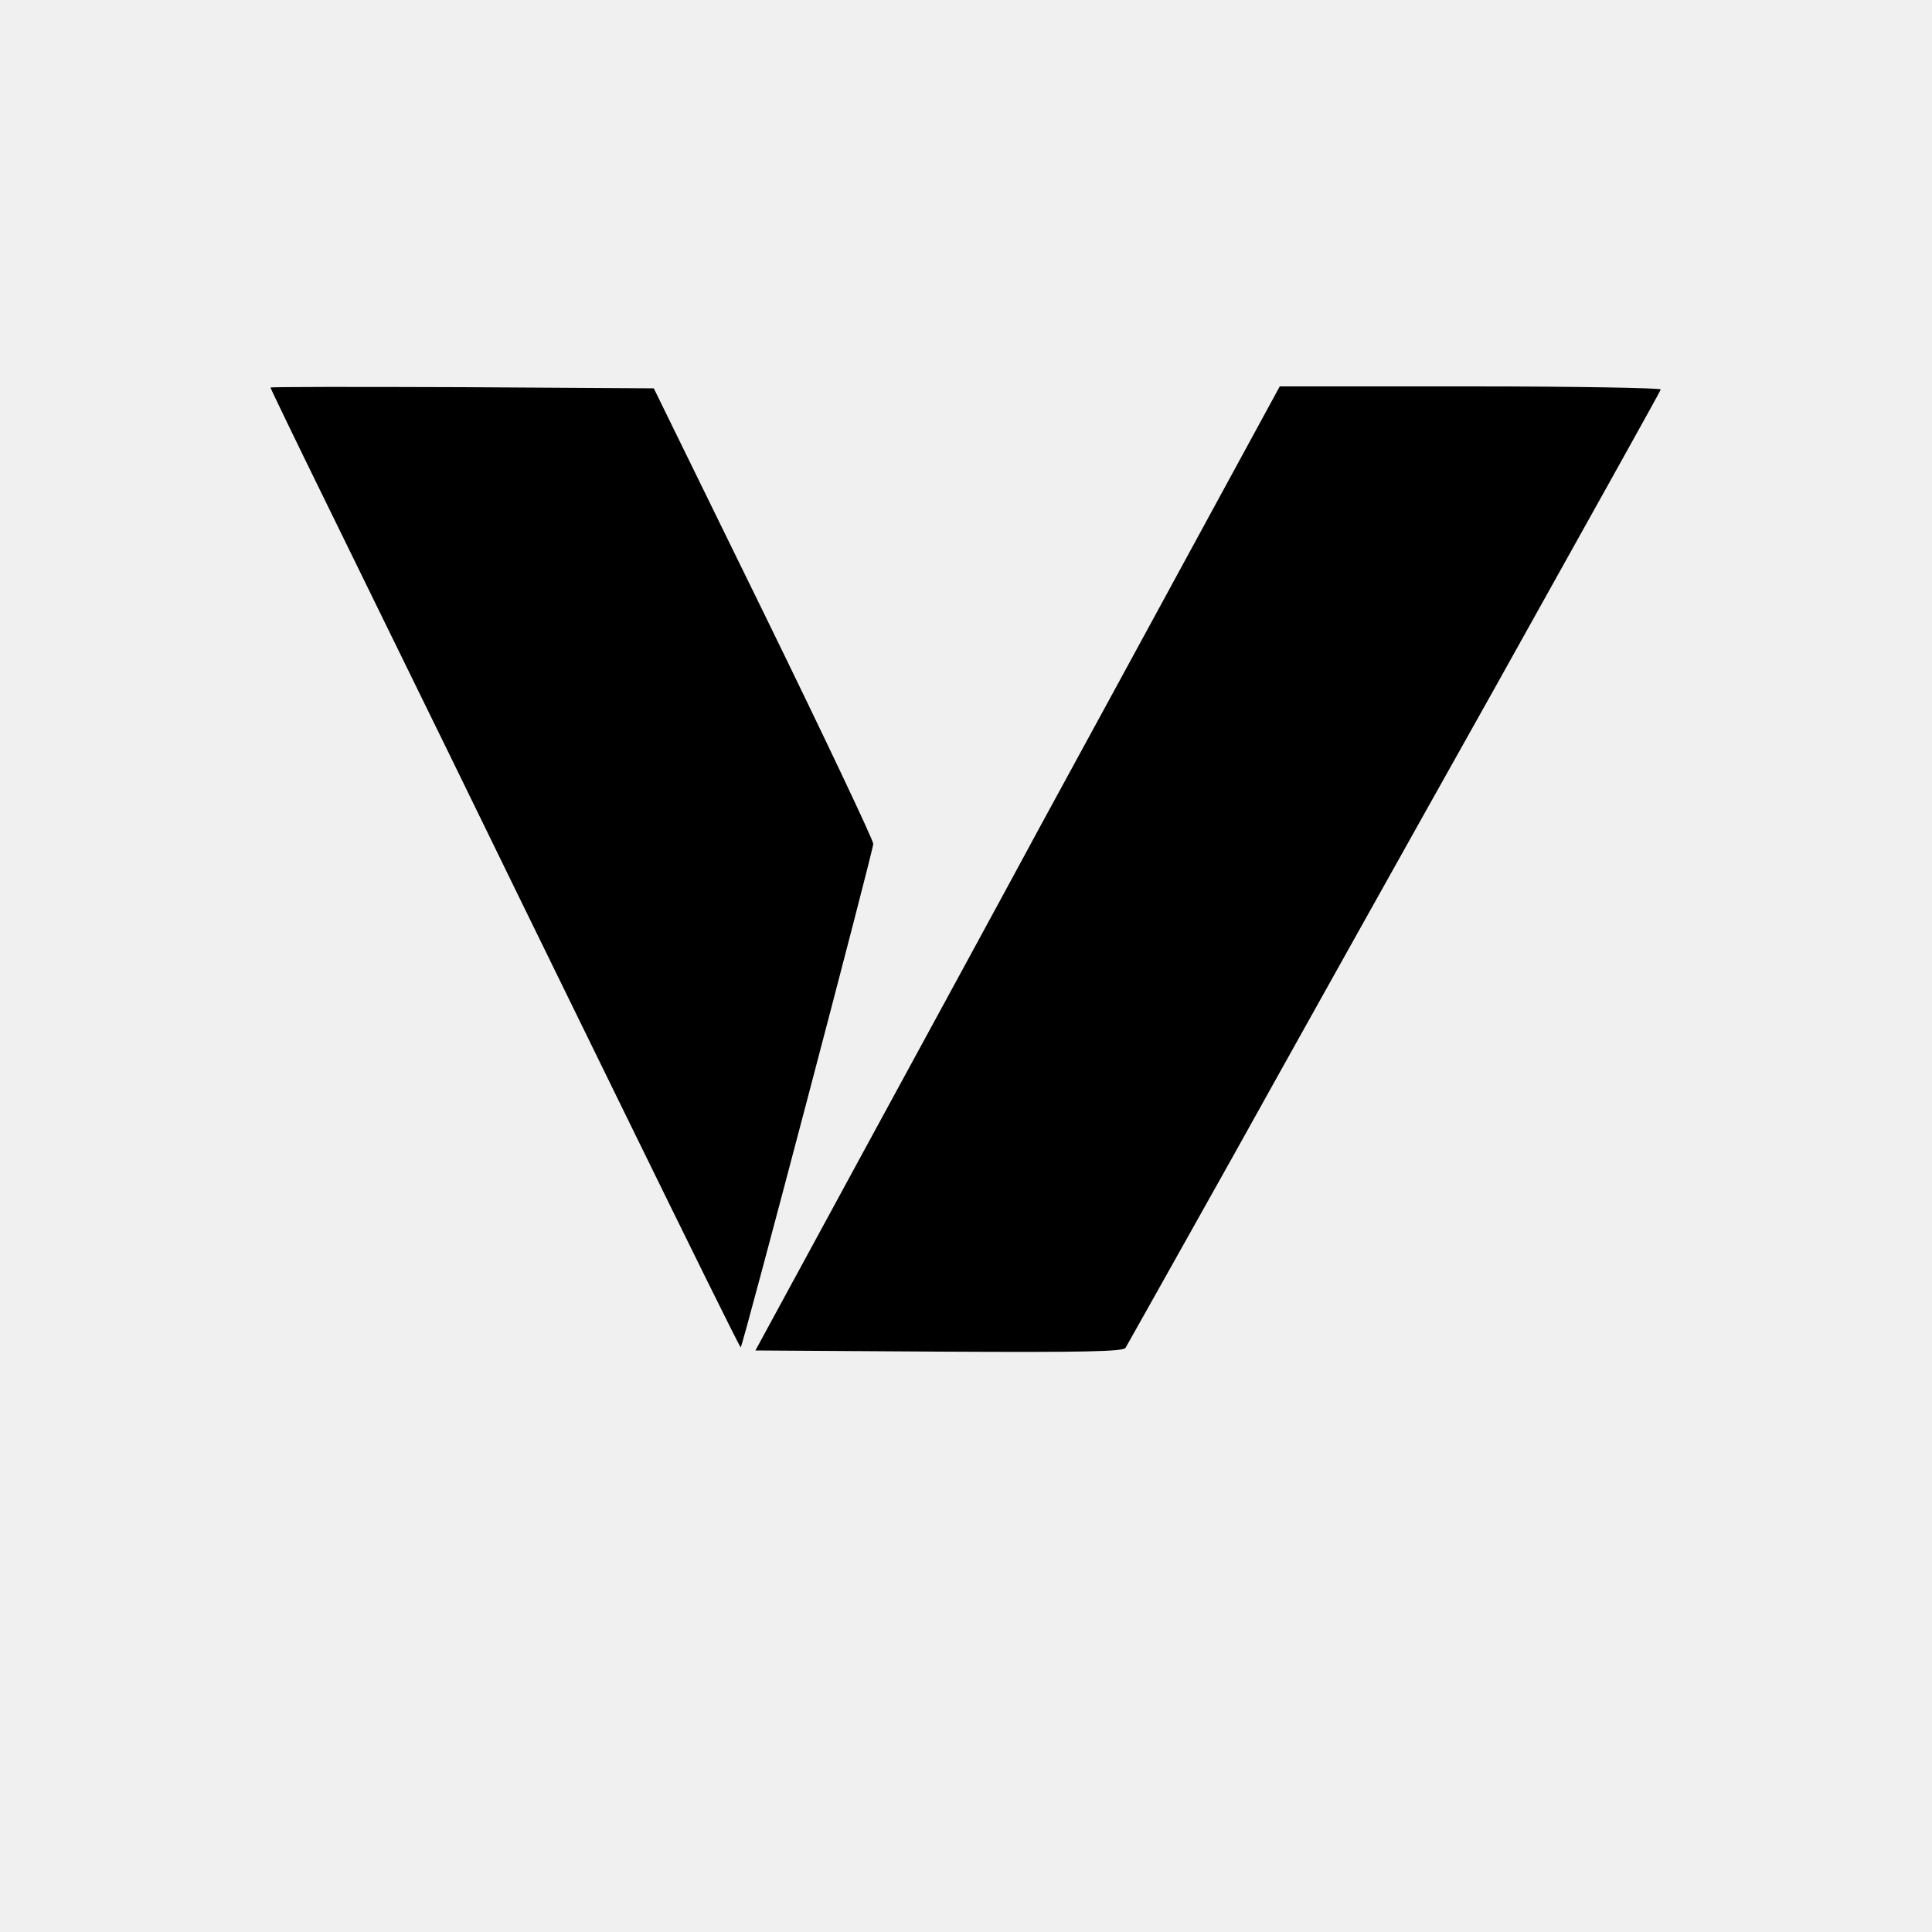
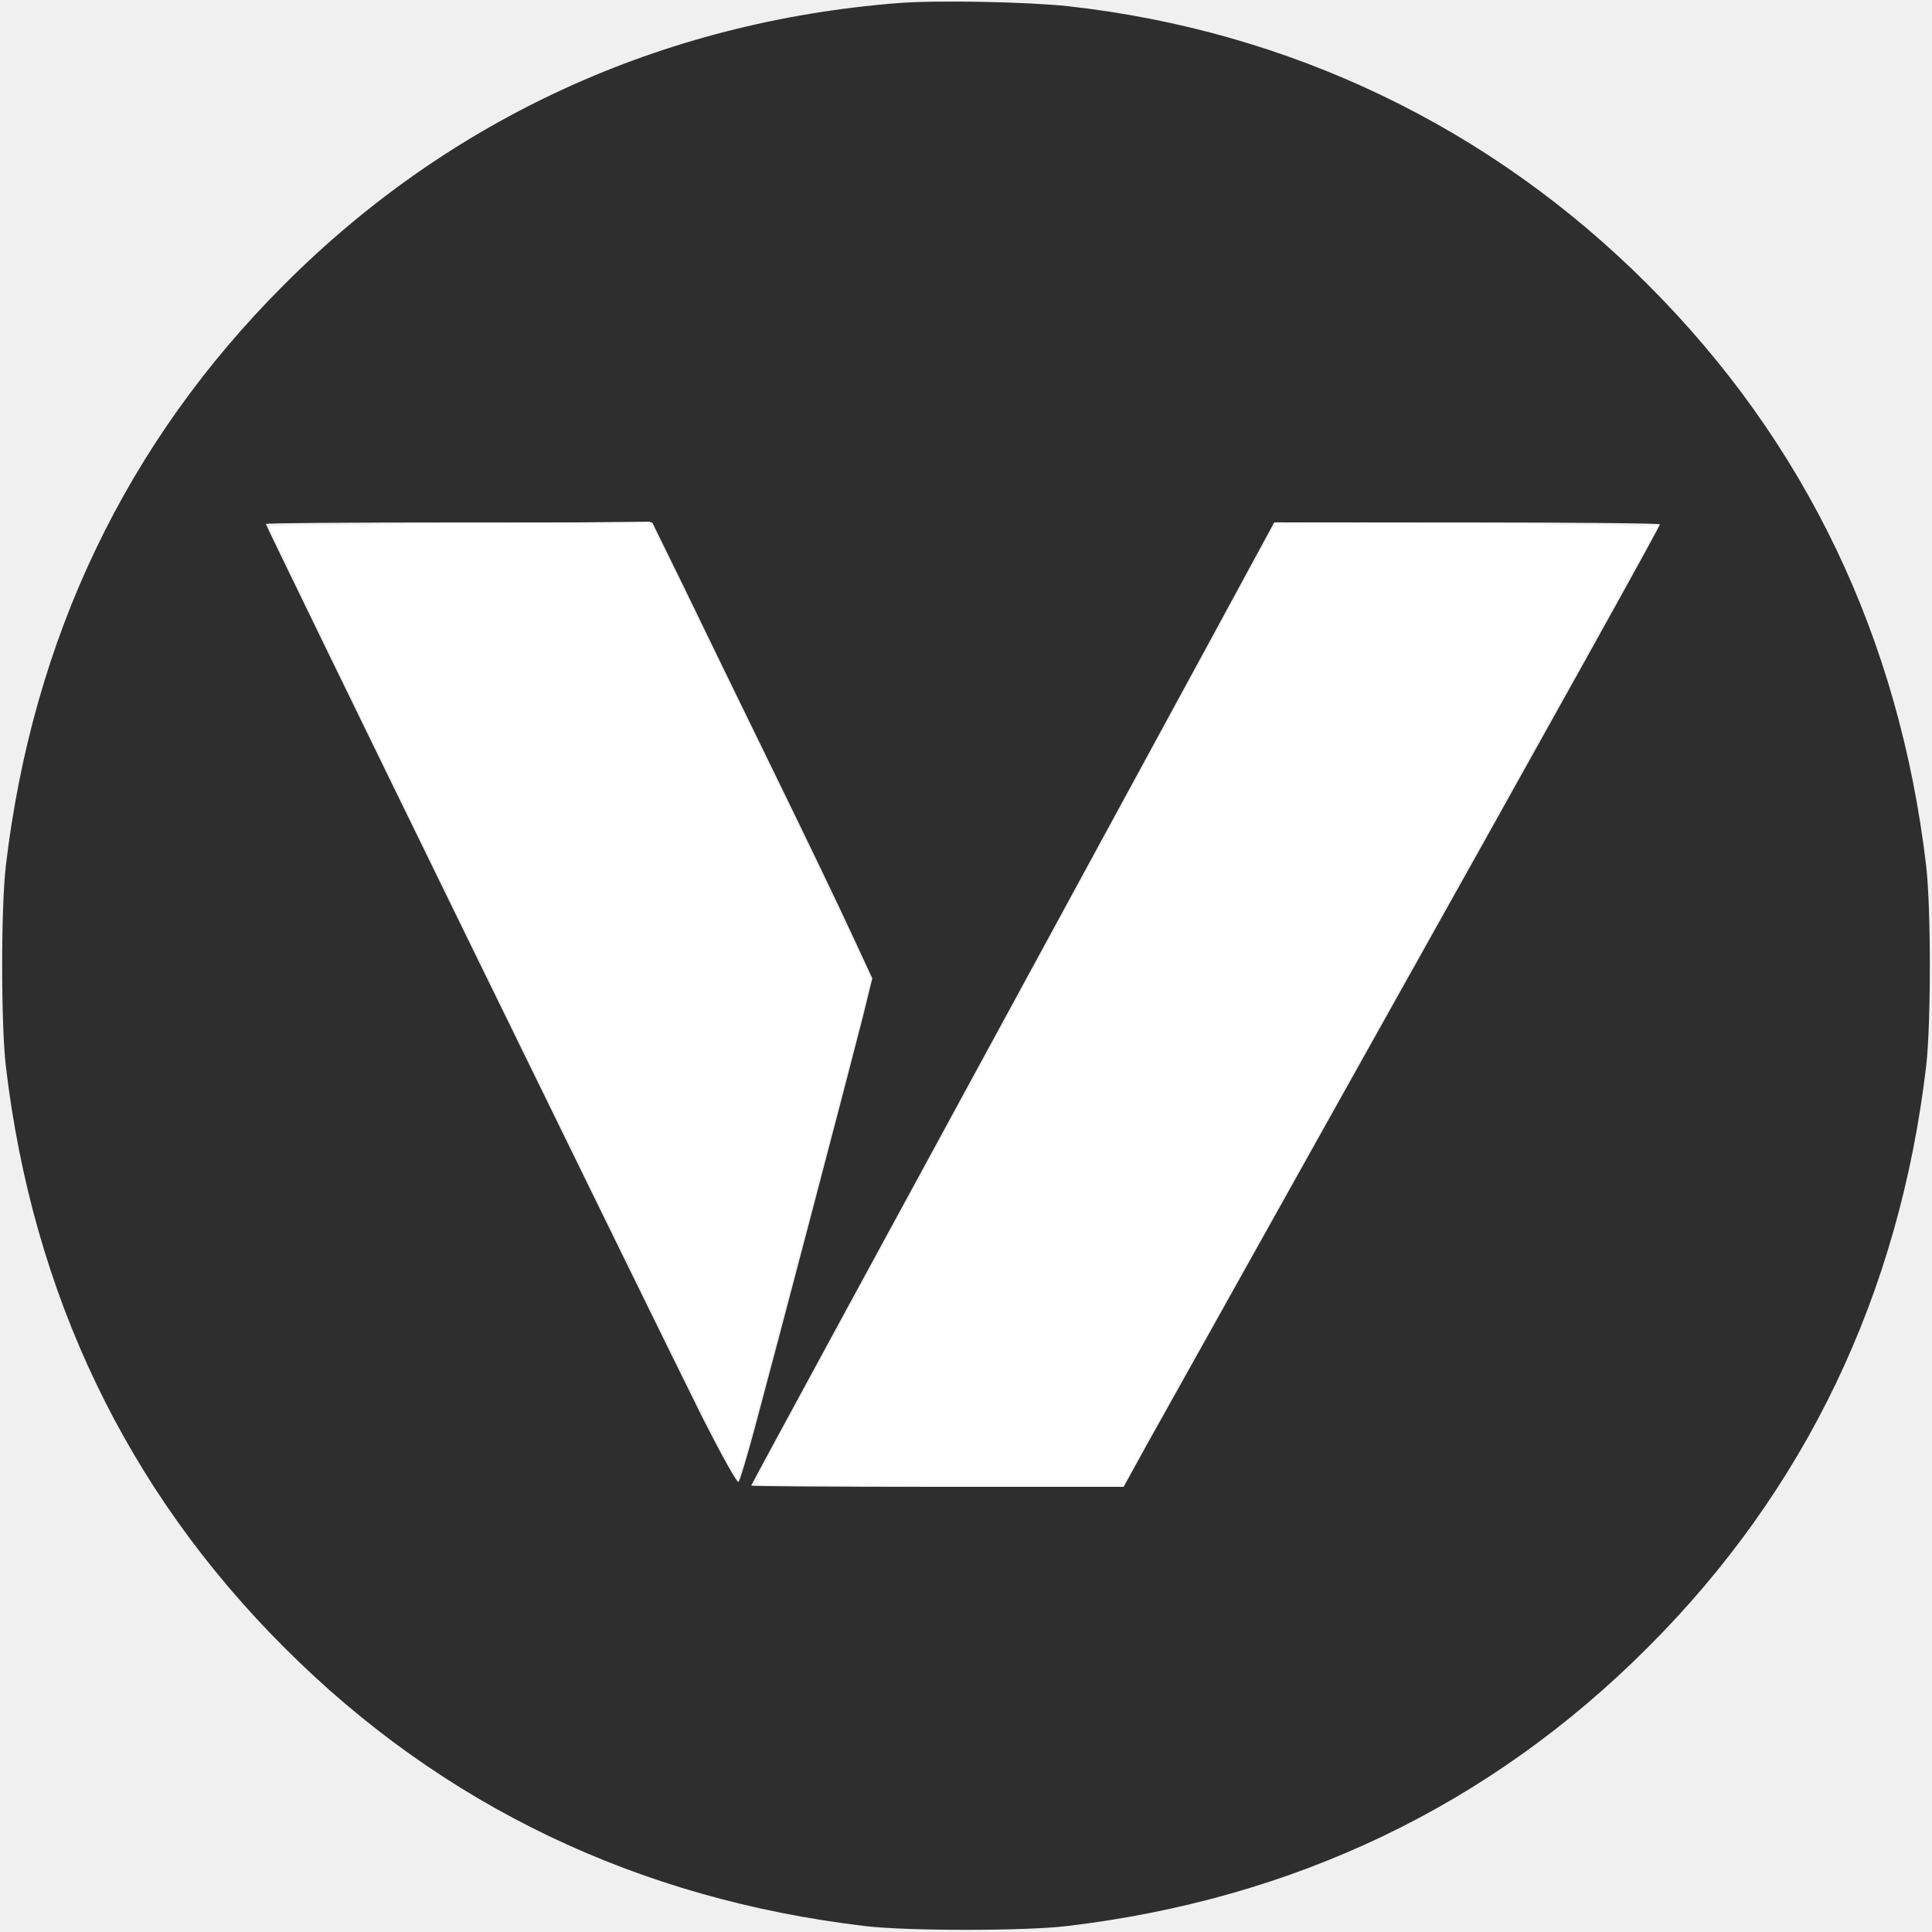
- <svg xmlns="http://www.w3.org/2000/svg" version="1.0" width="500pt" height="500pt" viewBox="0 0 500 500" preserveAspectRatio="xMidYMid meet">
-   <g transform="translate(0,500) scale(0.1,-0.1)" fill="#000000" stroke="none">
-     <path d="M700 3997 c0 -2 67 -141 149 -308 82 -167 220 -450 308 -629 87 -179 293 -600 458 -937 165 -337 300 -611 302 -610 6 6 343 1286 343 1303 0 10 -128 280 -284 599 l-284 580 -496 3 c-273 1 -496 1 -496 -1z" />
-     <path d="M3085 3583 c-125 -230 -301 -553 -391 -718 -89 -165 -292 -538 -451 -830 l-288 -530 475 -3 c376 -2 477 0 483 10 4 7 126 224 271 483 144 259 453 812 687 1229 233 418 426 763 427 768 2 4 -219 8 -491 8 l-495 0 -227 -417z" />
+ <svg xmlns="http://www.w3.org/2000/svg" version="1.0" width="625pt" height="625pt" viewBox="0 0 625 625" preserveAspectRatio="xMidYMid meet" id="svg1">
+   <defs id="defs1" />
+   <g transform="translate(0,625) scale(0.1,-0.1)" fill="#000000" stroke="none" id="g1" style="fill:#2e2e2e;fill-opacity:1">
+     <path d="M2905 6240 c-764 -60 -1450 -374 -1985 -910 -511 -510 -814 -1144 -901 -1880 -16 -135 -16 -515 0 -650 87 -736 390 -1370 901 -1880 510 -511 1144 -814 1880 -901 135 -16 515 -16 650 0 736 87 1370 390 1880 901 511 510 814 1144 901 1880 16 135 16 515 0 650 -87 736 -390 1370 -901 1880 -508 509 -1157 820 -1875 900 -132 14 -424 20 -550 10z m-696 -1882 c54 -112 185 -381 291 -598 106 -217 222 -458 257 -535 l65 -140 -32 -130 c-38 -150 -279 -1068 -347 -1320 -25 -93 -49 -174 -54 -179 -4 -5 -55 87 -114 203 -174 349 -1415 2888 -1415 2896 0 3 281 5 625 5 l625 0 99 -202z m3161 196 c0 -7 -306 -558 -1043 -1874 -297 -531 -574 -1027 -616 -1102 l-76 -138 -602 0 c-332 0 -603 2 -603 4 0 3 329 609 1493 2749 l199 367 624 0 c343 0 624 -3 624 -6z" id="path1" style="fill:#2e2e2e;fill-opacity:1" />
  </g>
+   <path style="fill:#ffffff;stroke-width:1.029;fill-opacity:1" d="m 314.943,632.716 c -5.45,-9.226 -55.3,-110.439 -146.945,-298.354 -48.171,-98.774 -52.113,-106.971 -51.652,-107.41 0.233,-0.221 37.248,-0.742 82.255,-1.158 l 81.832,-0.755 5.496,11.194 c 44.117,89.851 89.584,184.419 89.584,186.327 0,2.333 -51.258,196.923 -54.951,208.607 l -2.278,7.207 z" id="path2" transform="scale(0.75)" />
+   <path style="fill:#ffffff;fill-opacity:1;stroke-width:1.029" d="m 327.008,640.103 c -1.428,-0.589 -0.194,-3.461 7.816,-18.189 5.231,-9.619 54.776,-100.823 110.1,-202.675 55.324,-101.852 101.71,-187.153 103.081,-189.558 l 2.493,-4.372 36.736,0.141 c 20.205,0.077 57.234,0.425 82.286,0.772 l 45.55,0.631 -17.336,31.379 c -9.535,17.258 -60.529,108.693 -113.321,203.189 -52.791,94.496 -96.938,173.547 -98.104,175.669 l -2.12,3.858 -77.743,-0.072 c -42.758,-0.04 -78.506,-0.387 -79.438,-0.772 z" id="path3" transform="scale(0.75)" />
</svg>
